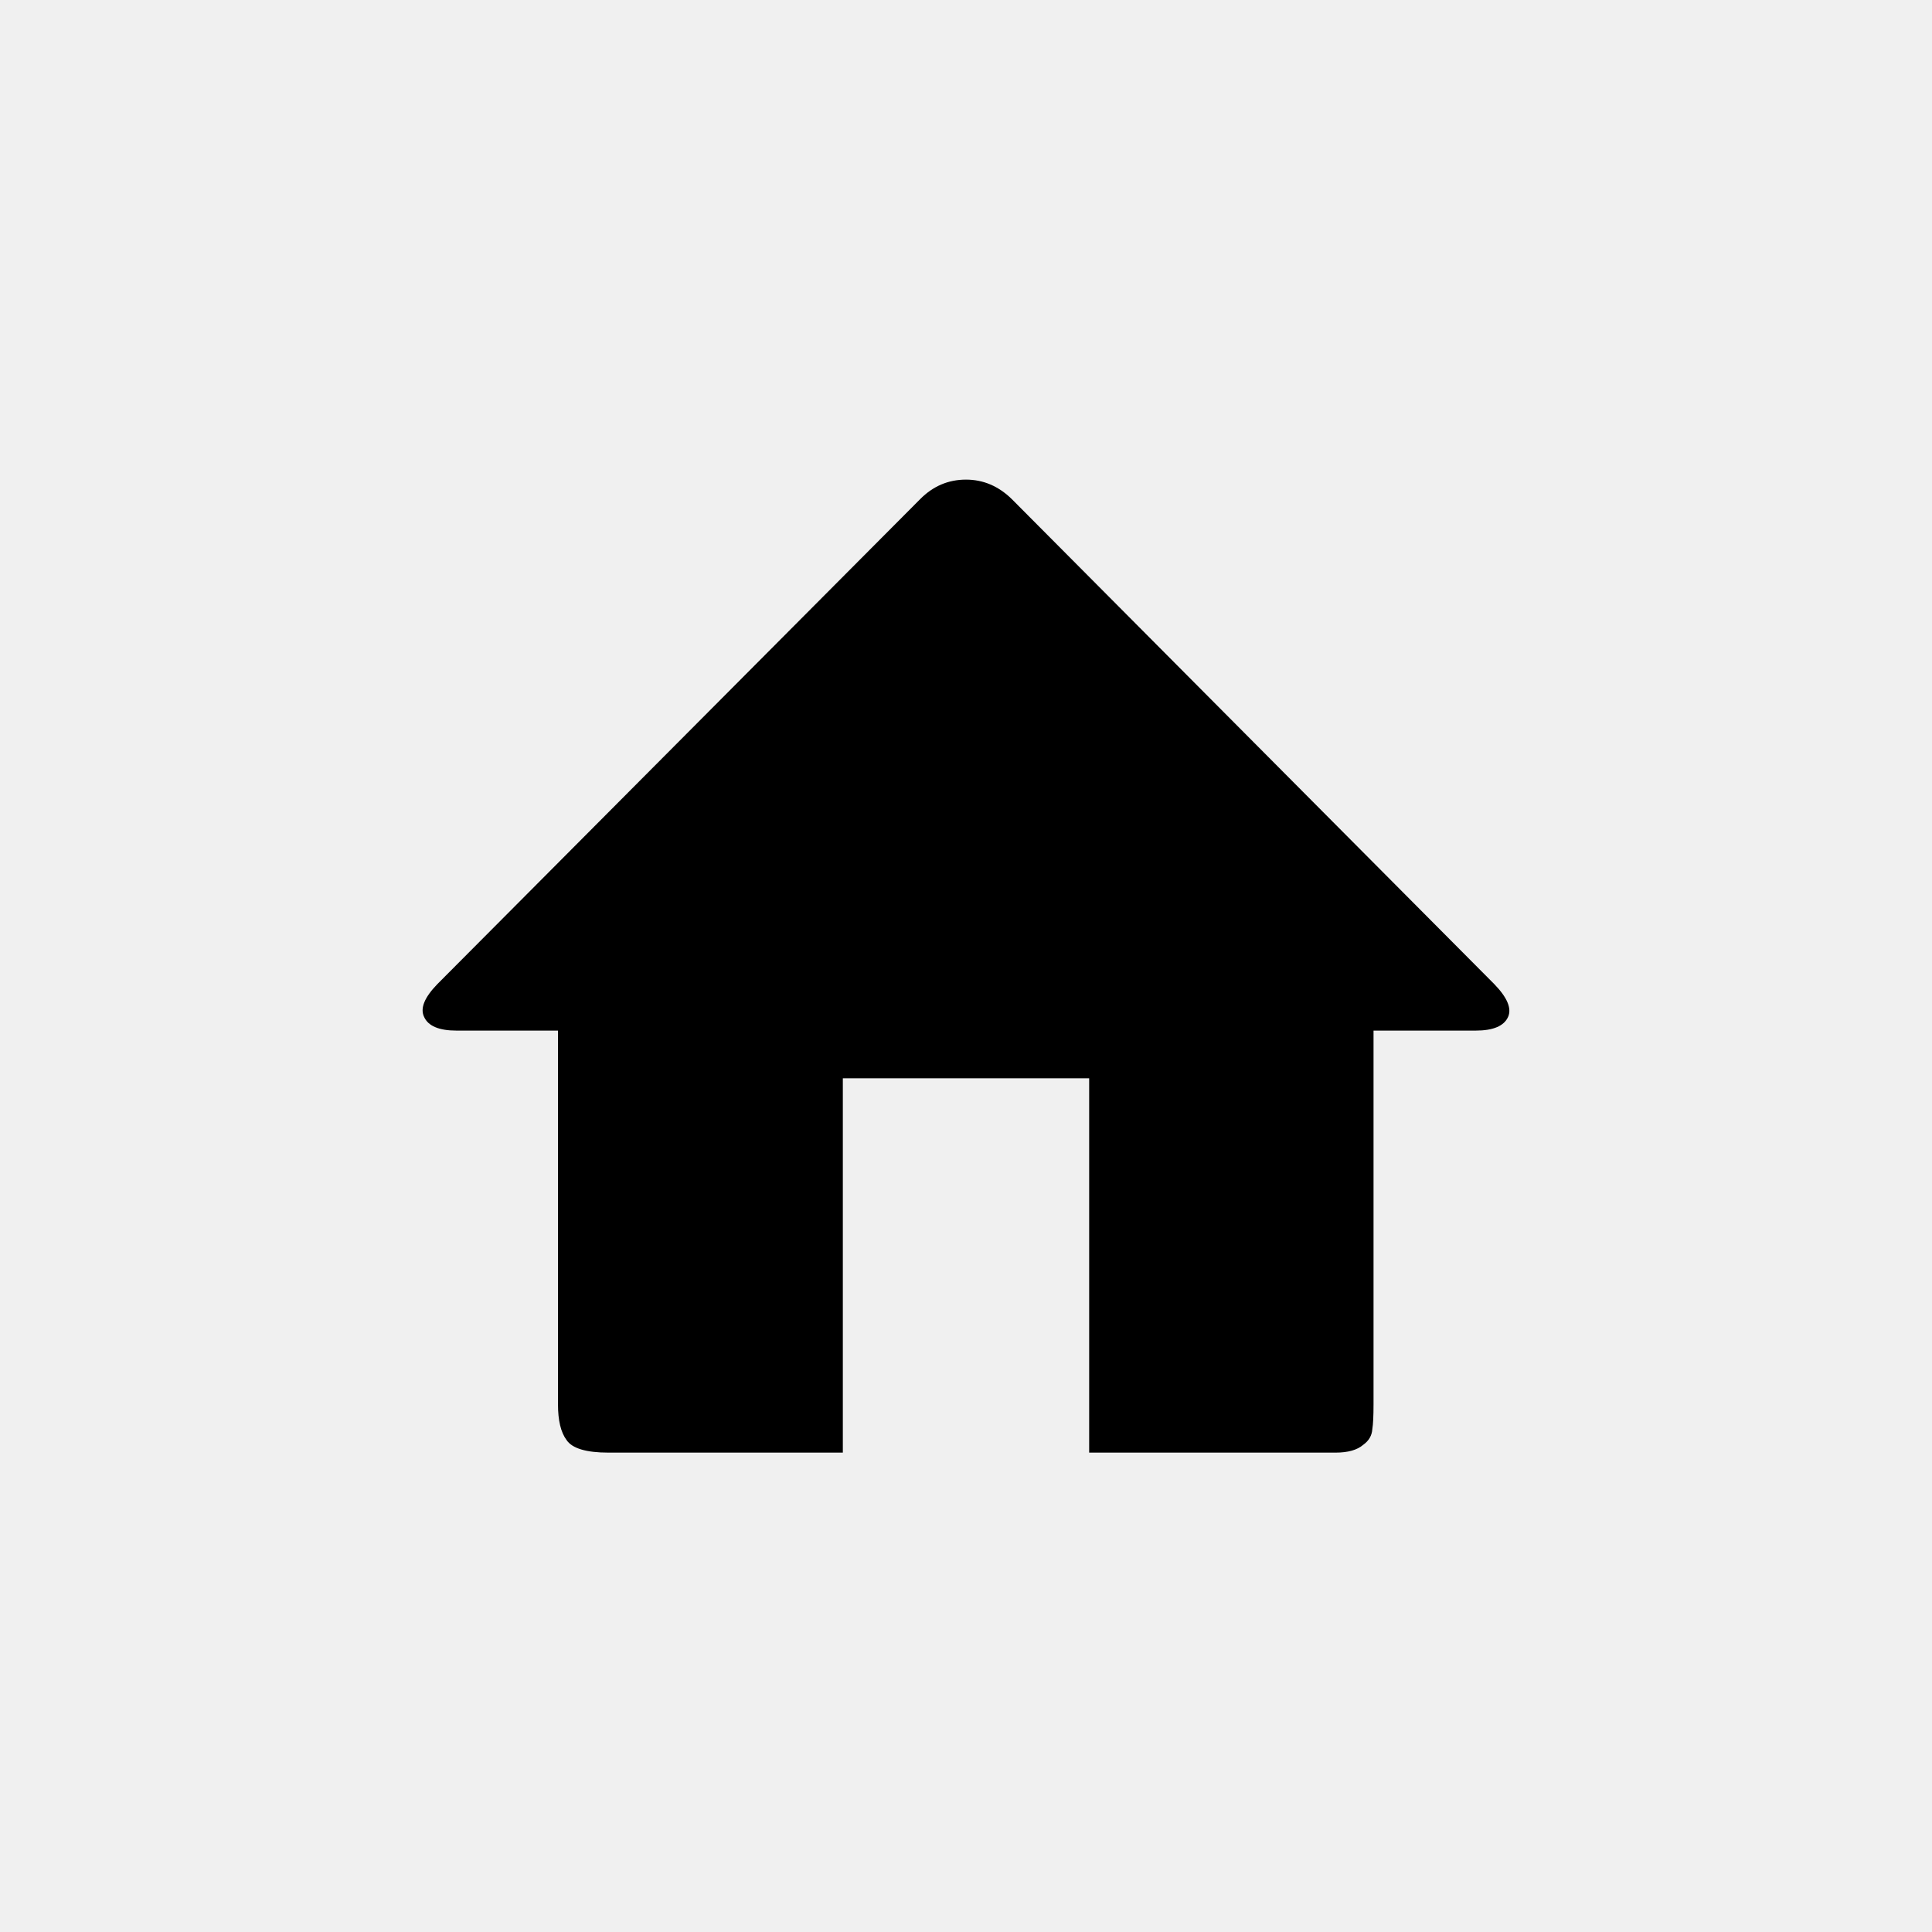
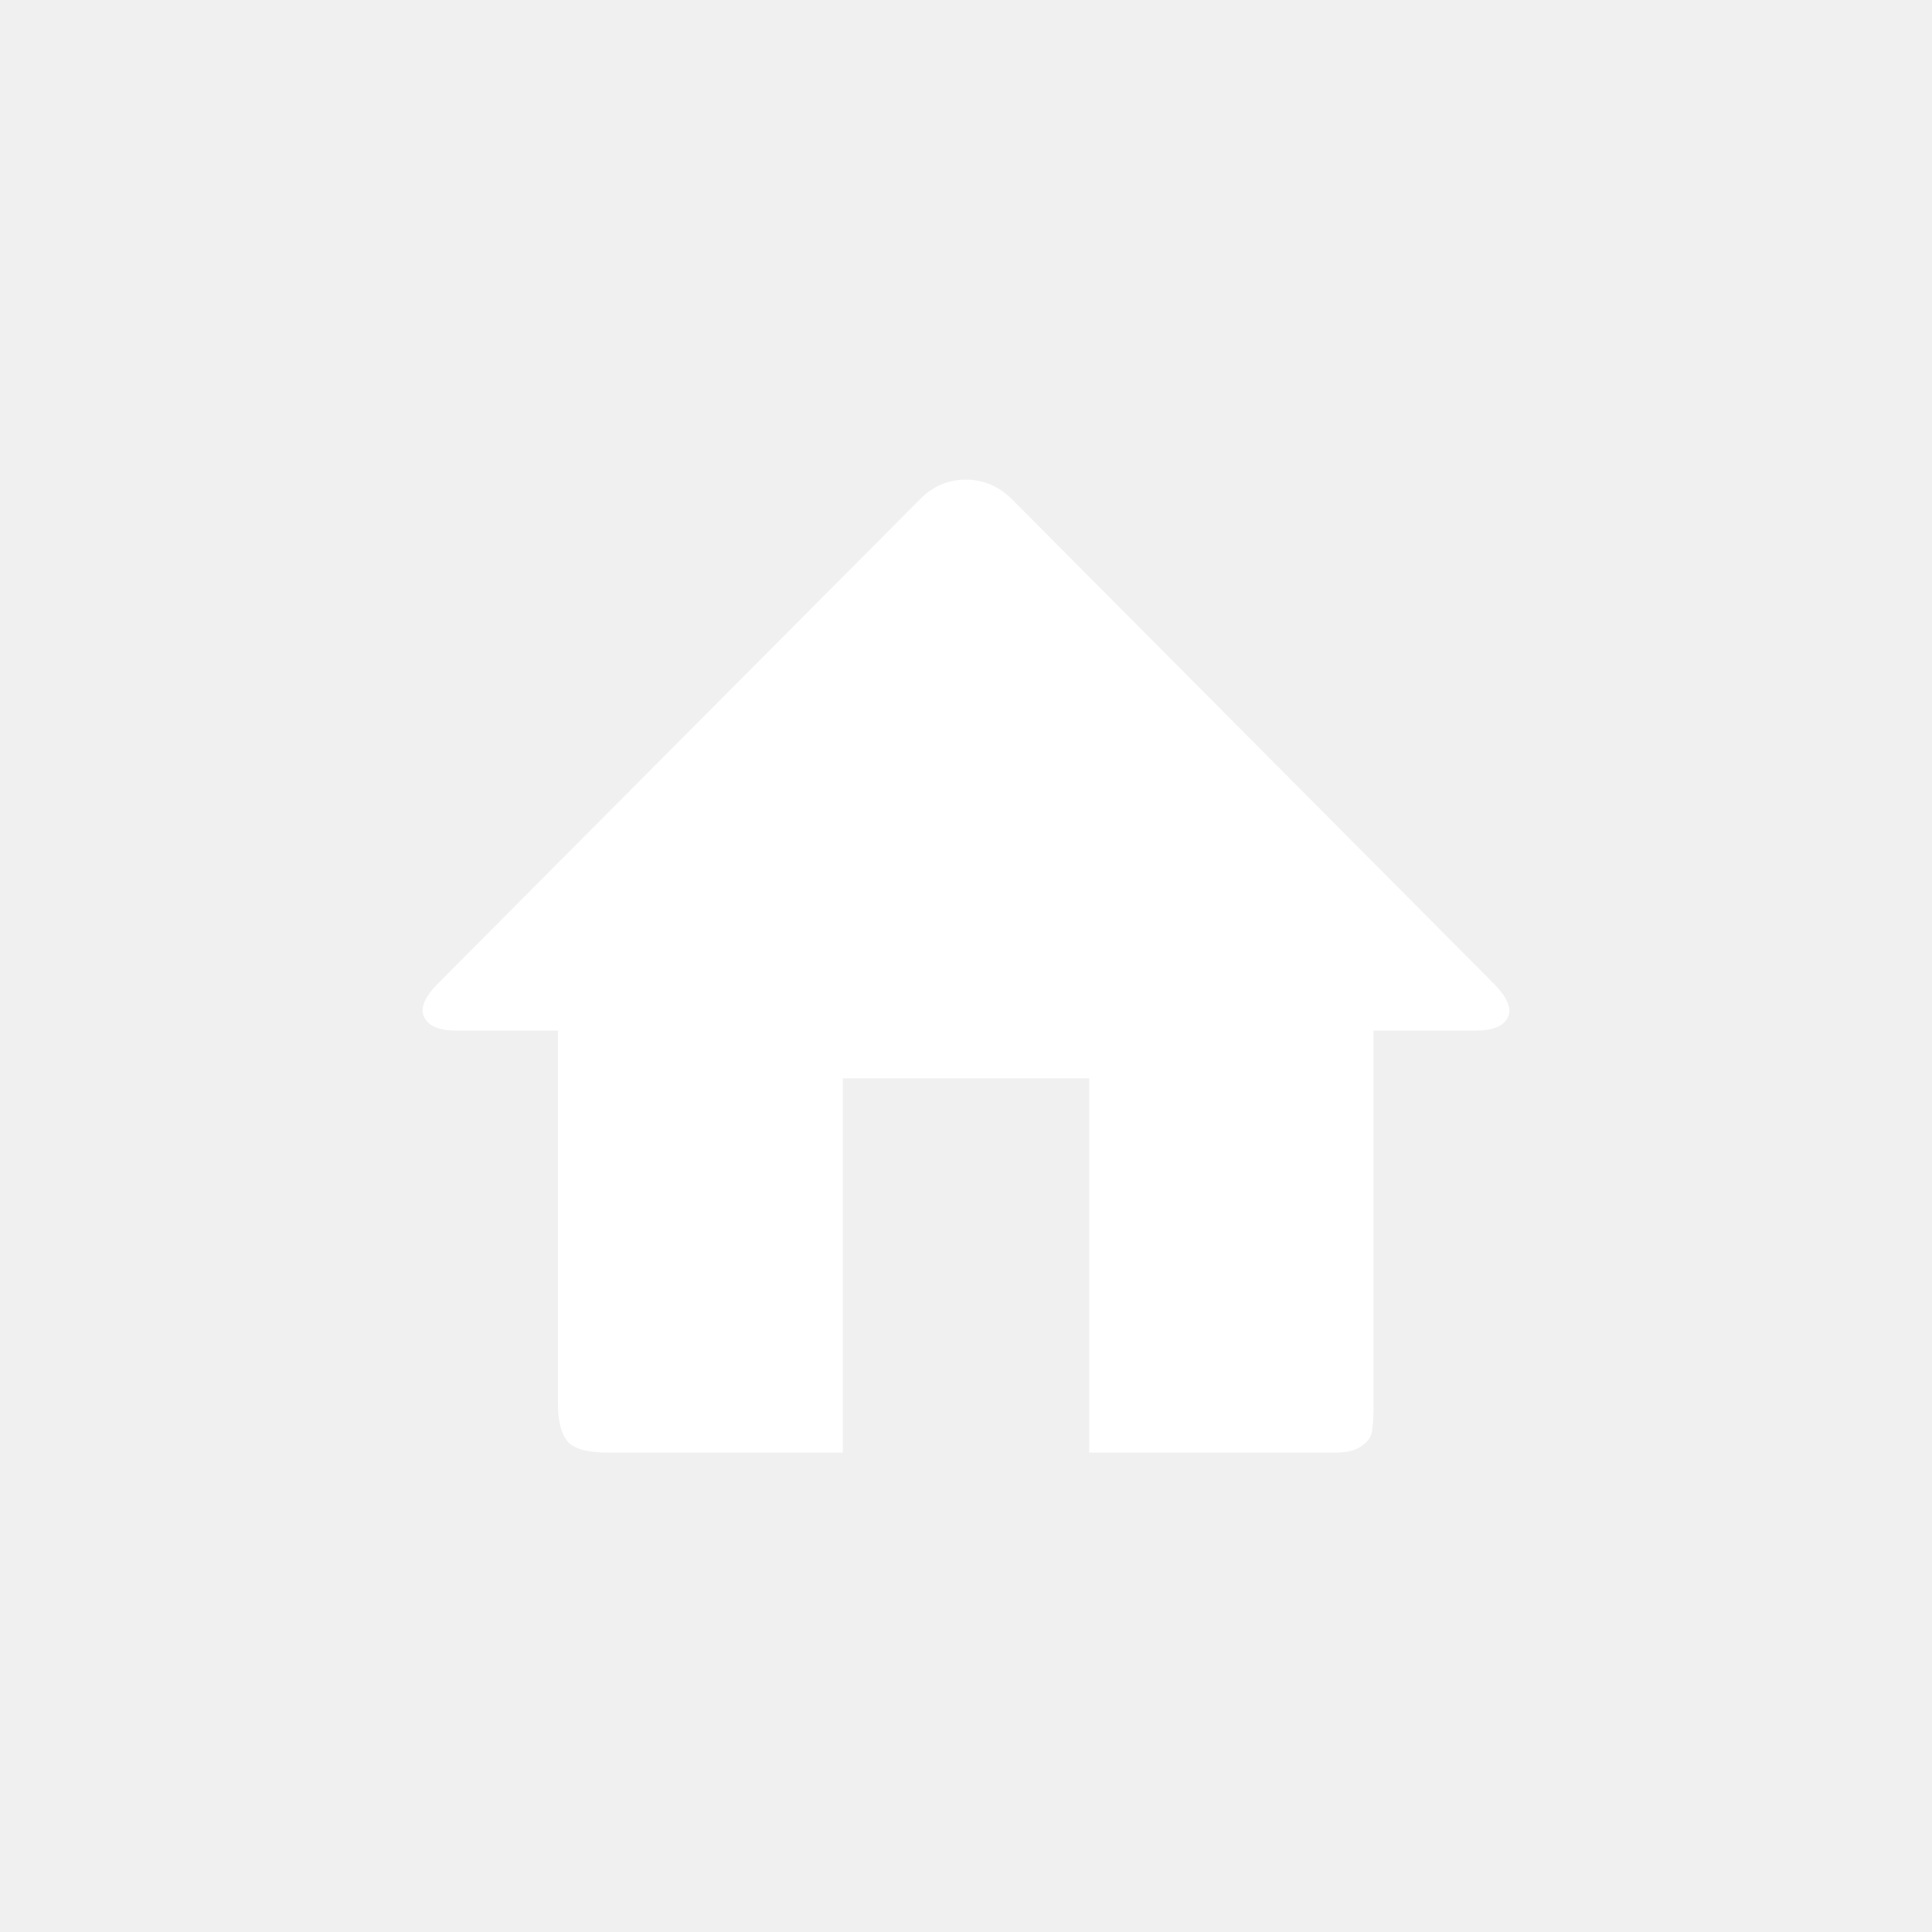
- <svg xmlns="http://www.w3.org/2000/svg" viewBox="0 0 320 320">
+ <svg xmlns="http://www.w3.org/2000/svg" viewBox="0 0 320 320" fill="#fff" width="32" height="32">
  <path d="m 247.5,163 q 3.2,3.3 2.3,5.4 -1,2.3 -5.4,2.3 l -16.9,0 0,61.9 q 0,2.9 -0.2,4.1 -0.1,1.6 -1.5,2.6 -1.5,1.3 -4.6,1.3 l -40.8,0 0,-62 -40.8,0 0,62 -38.8,0 q -5.58,0 -6.97,-2.1 -1.41,-1.9 -1.41,-5.9 l 0,-61.9 -16.79,0 q -4.4,0 -5.4,-2.3 -0.99,-2.1 2.21,-5.4 L 152.4,82.68 q 3.2,-3.24 7.6,-3.24 4.3,0 7.6,3.24 z" />
</svg>
